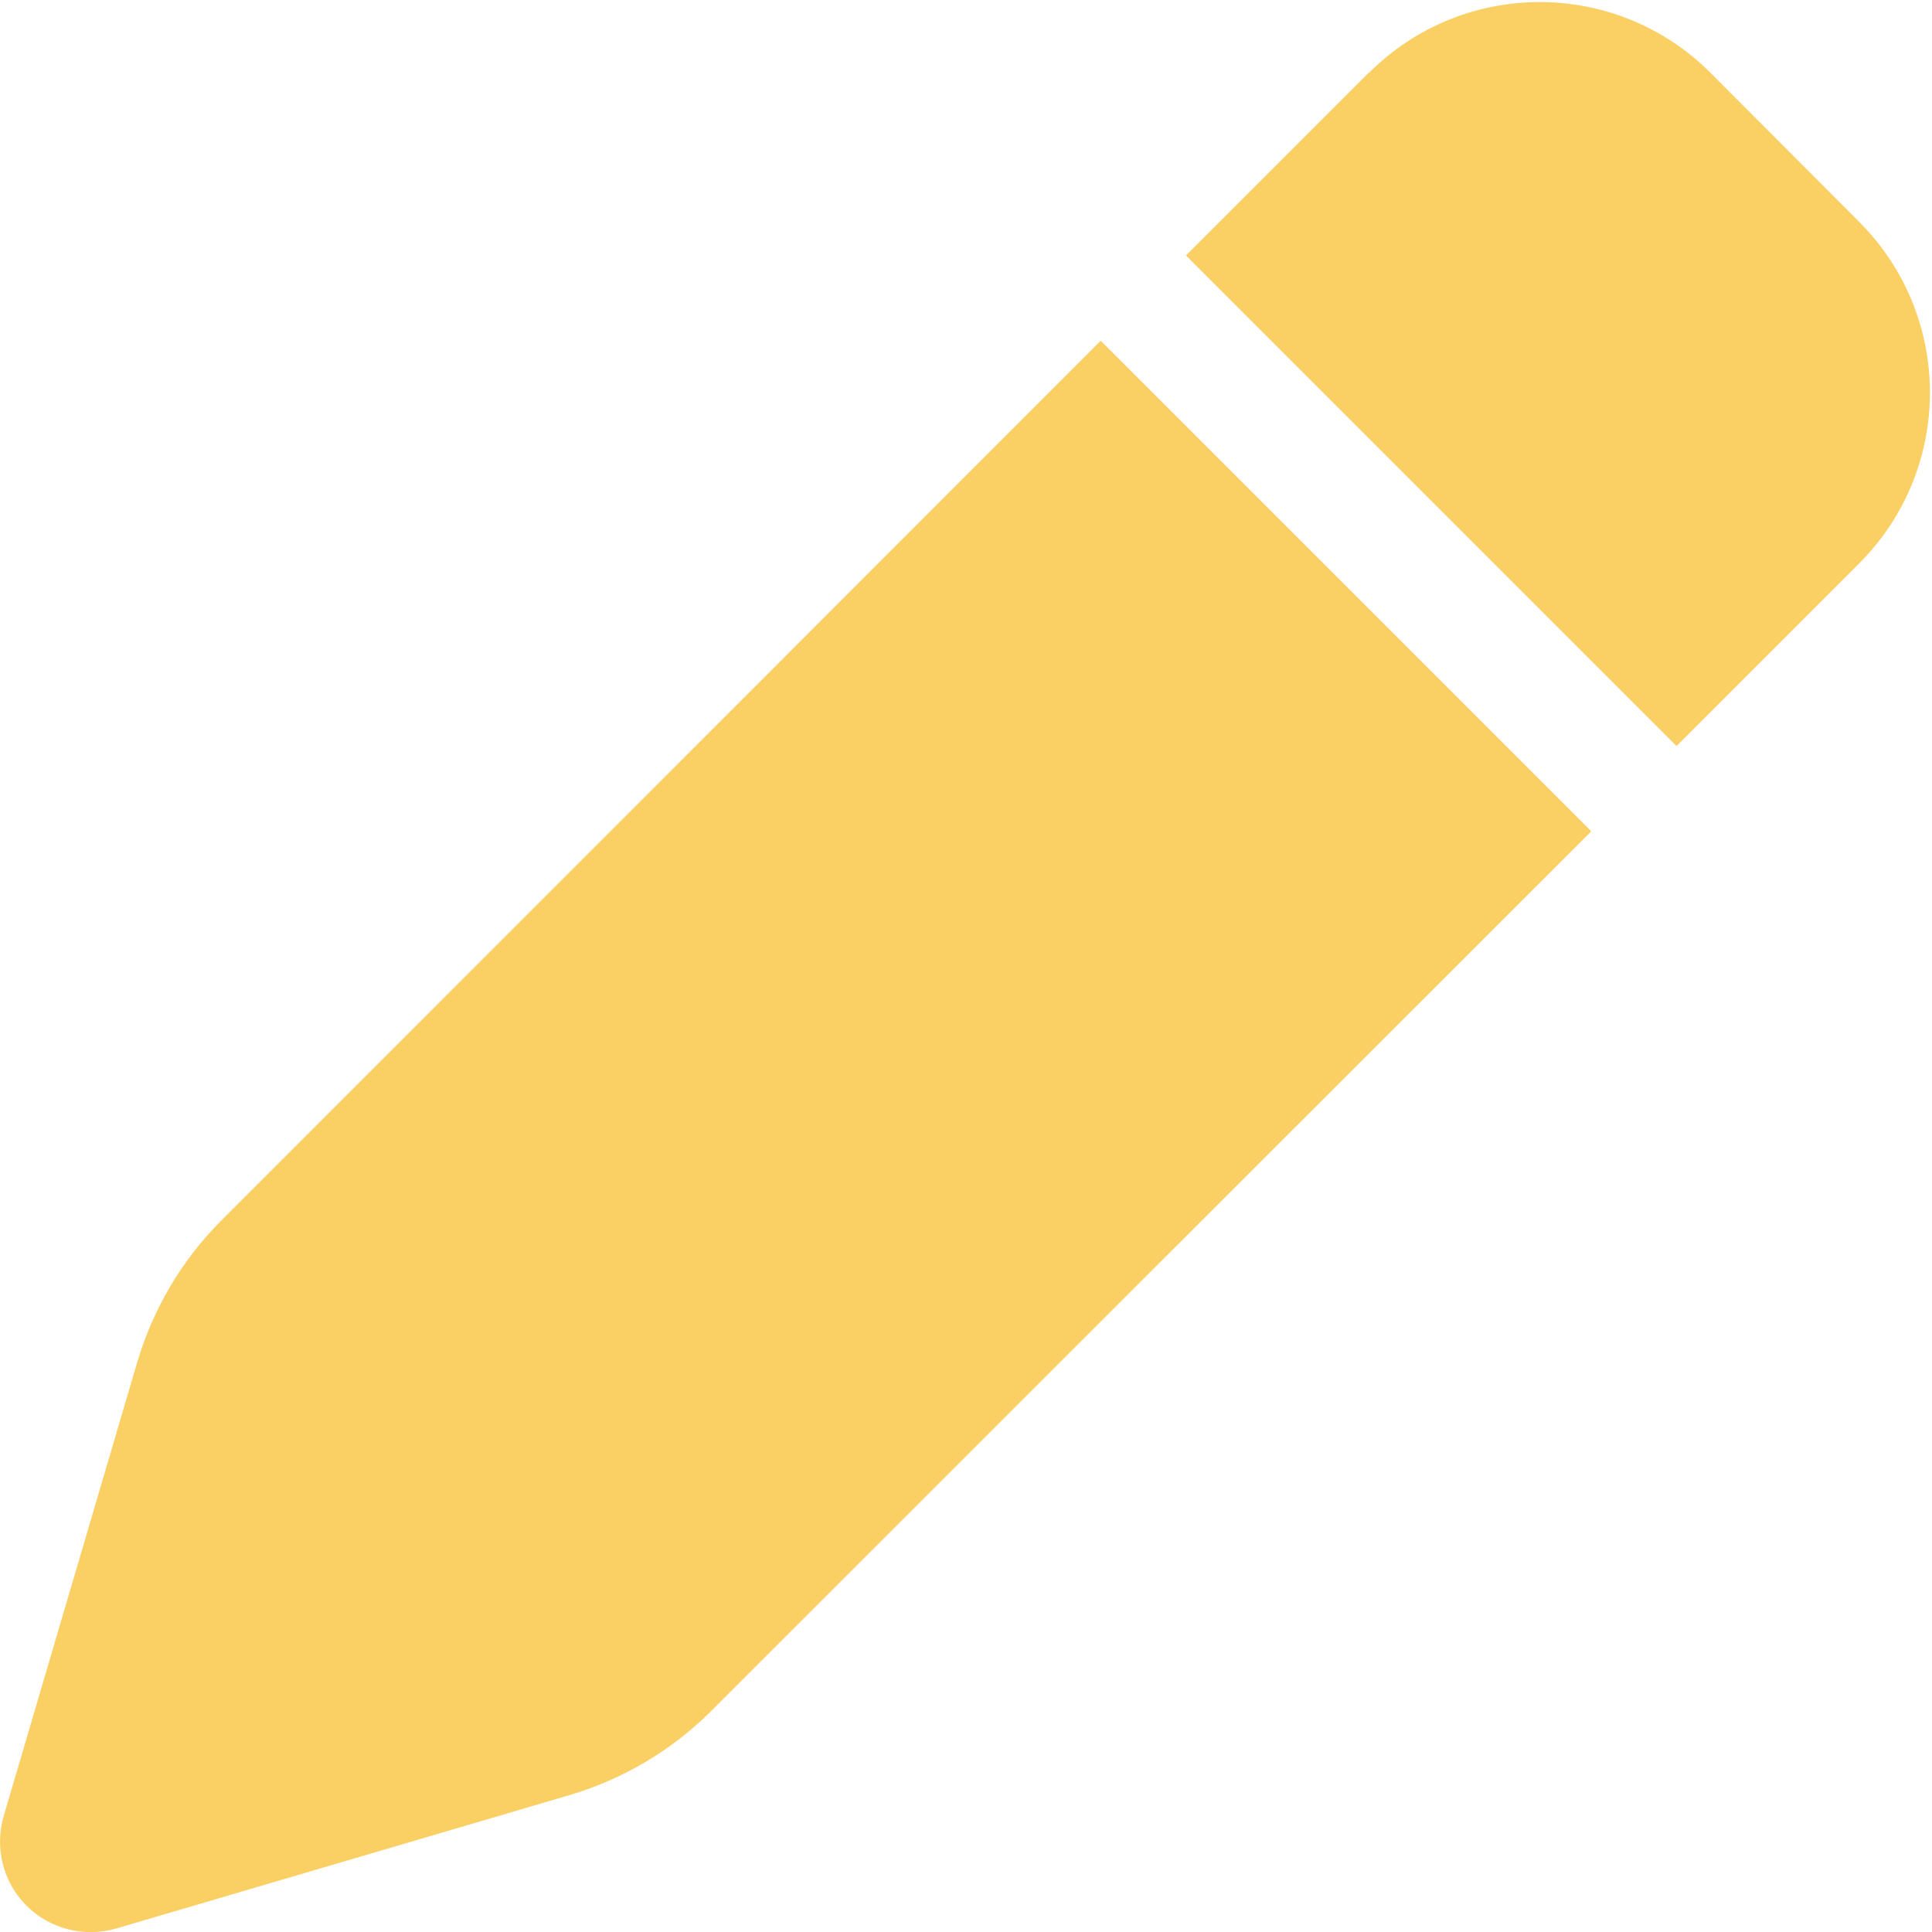
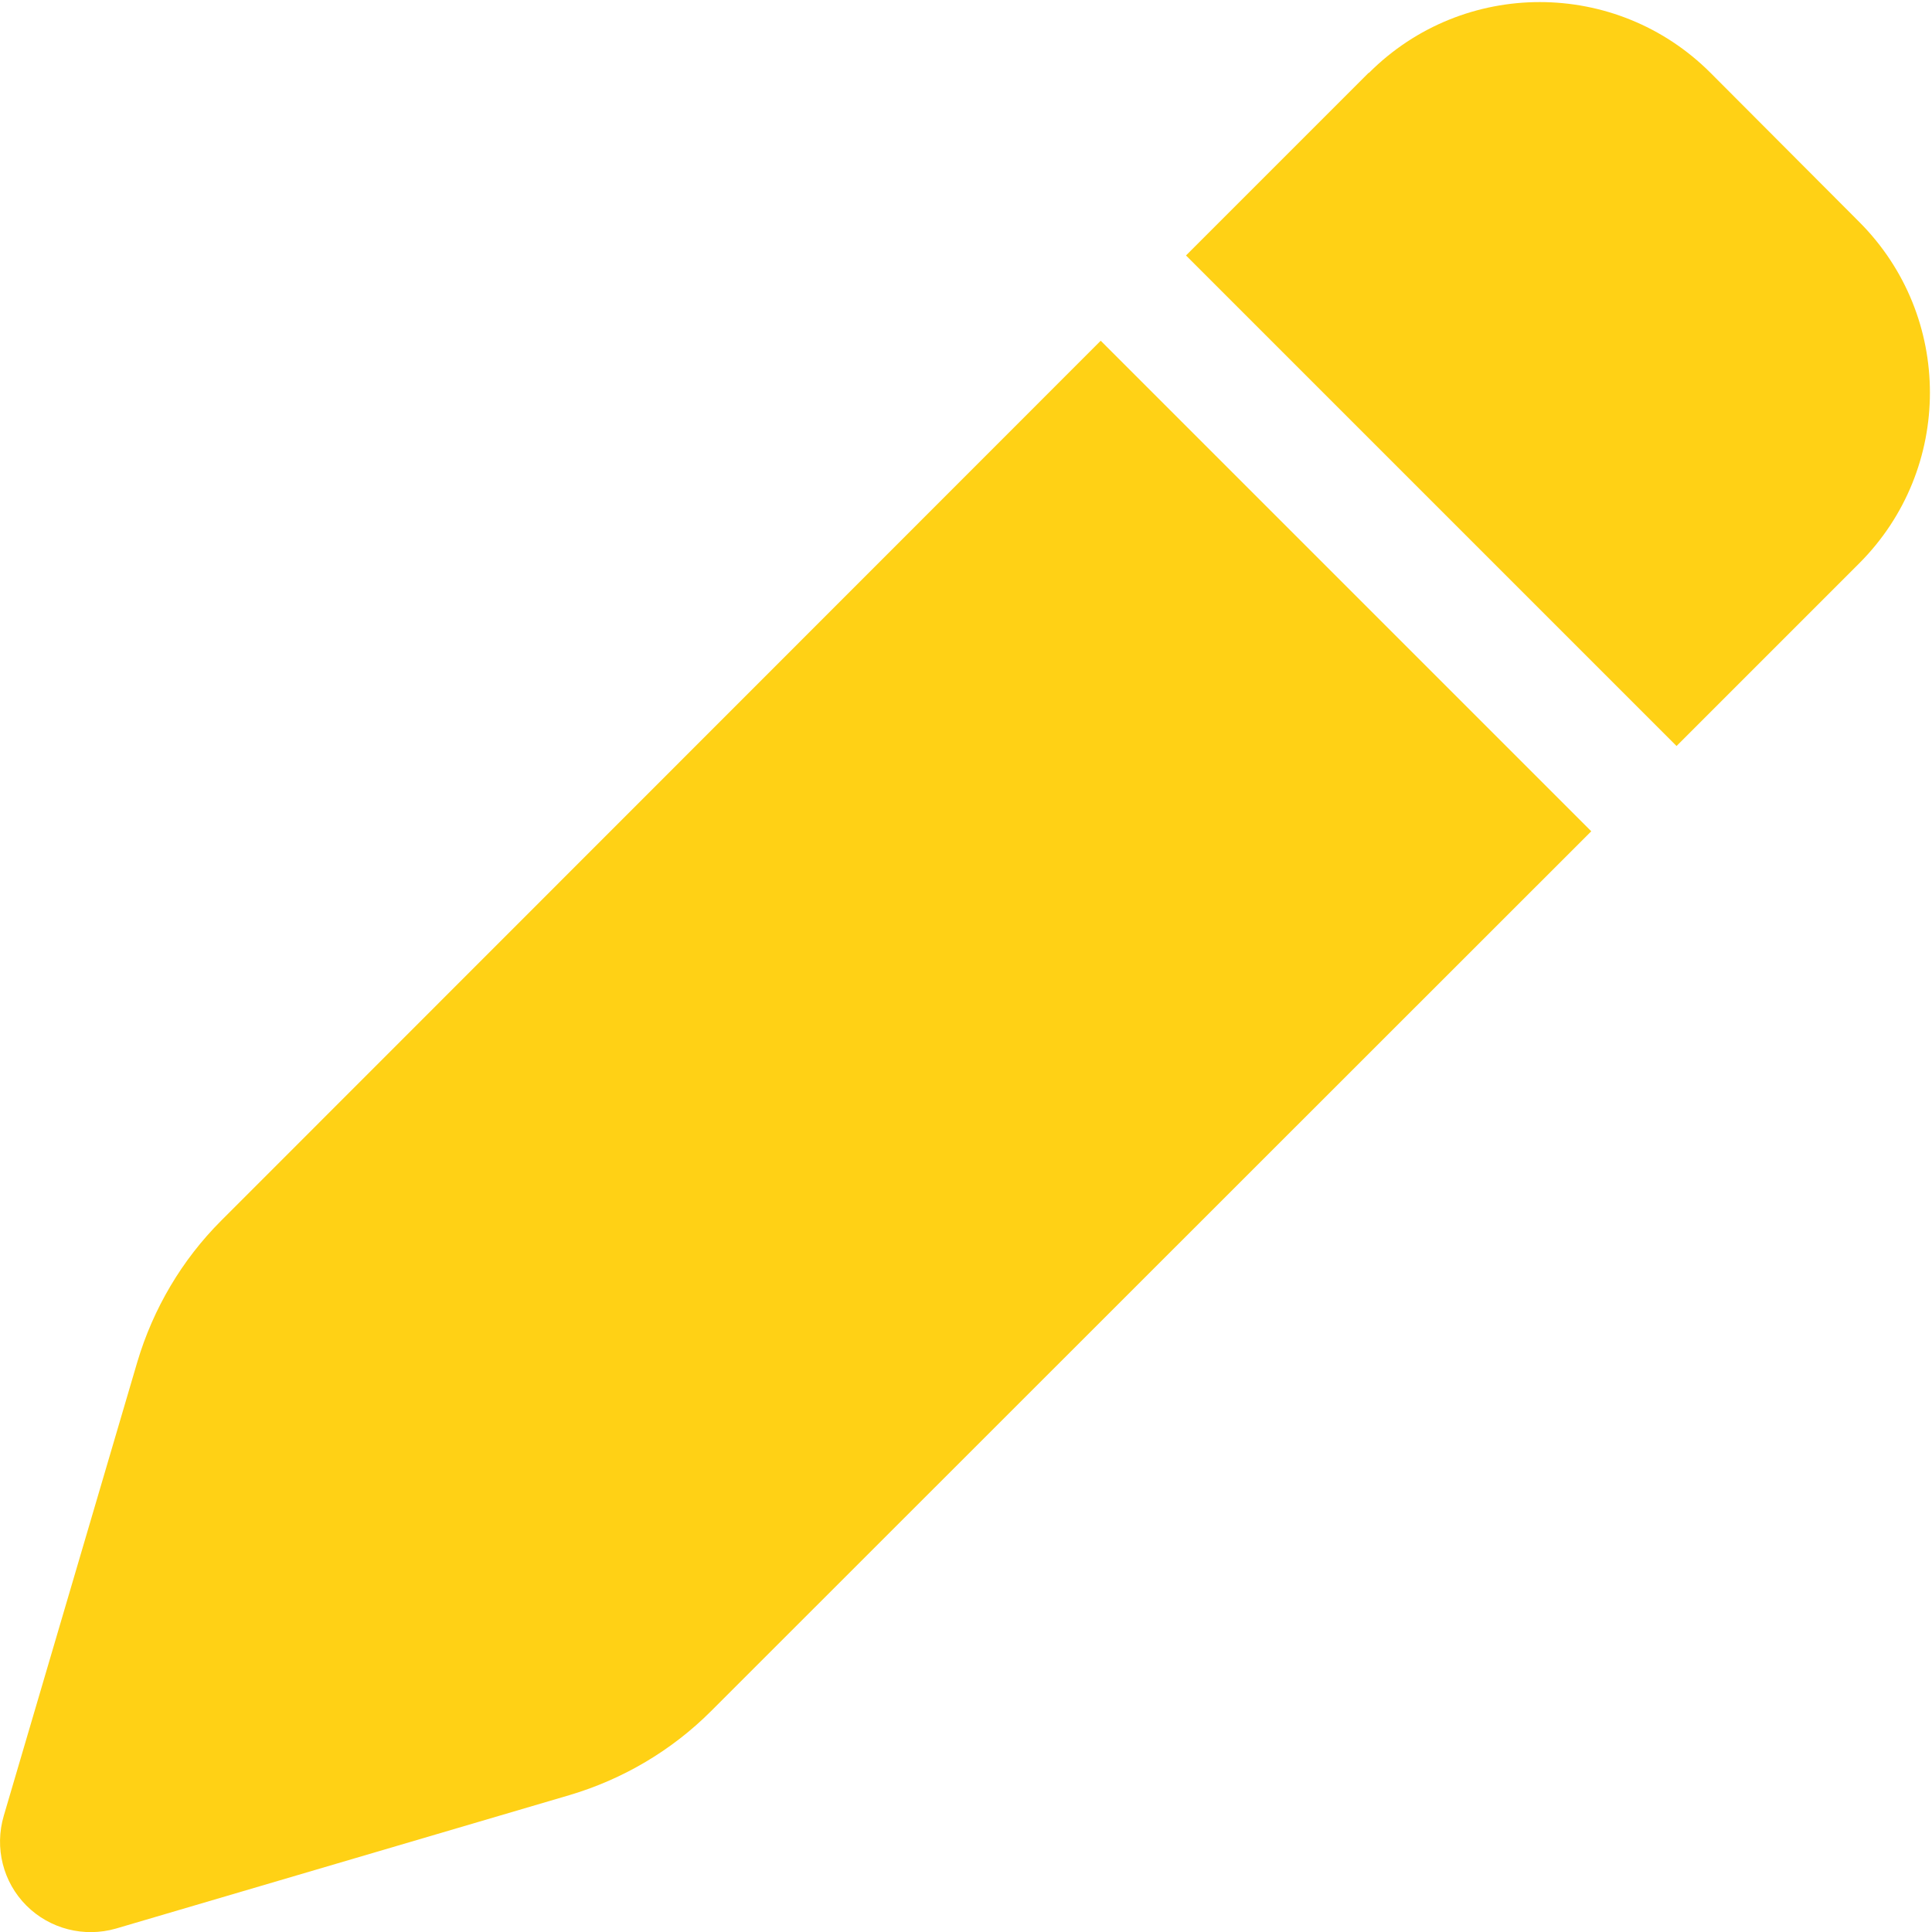
- <svg xmlns="http://www.w3.org/2000/svg" fill="#FAD065" viewBox="0 0 512 512">
+ <svg xmlns="http://www.w3.org/2000/svg" fill="#FFD115" viewBox="0 0 512 512">
  <path d="M362.7 19.3L314.3 67.7 444.3 197.7l48.4-48.4c25-25 25-65.5 0-90.5L453.3 19.3c-25-25-65.5-25-90.5 0zm-71 71L58.6 323.5c-10.4 10.4-18 23.3-22.2 37.4L1 481.2C-1.5 489.7 .8 498.8 7 505s15.3 8.5 23.7 6.1l120.3-35.4c14.1-4.2 27-11.8 37.4-22.2L421.7 220.3 291.7 90.3z" />
</svg>
